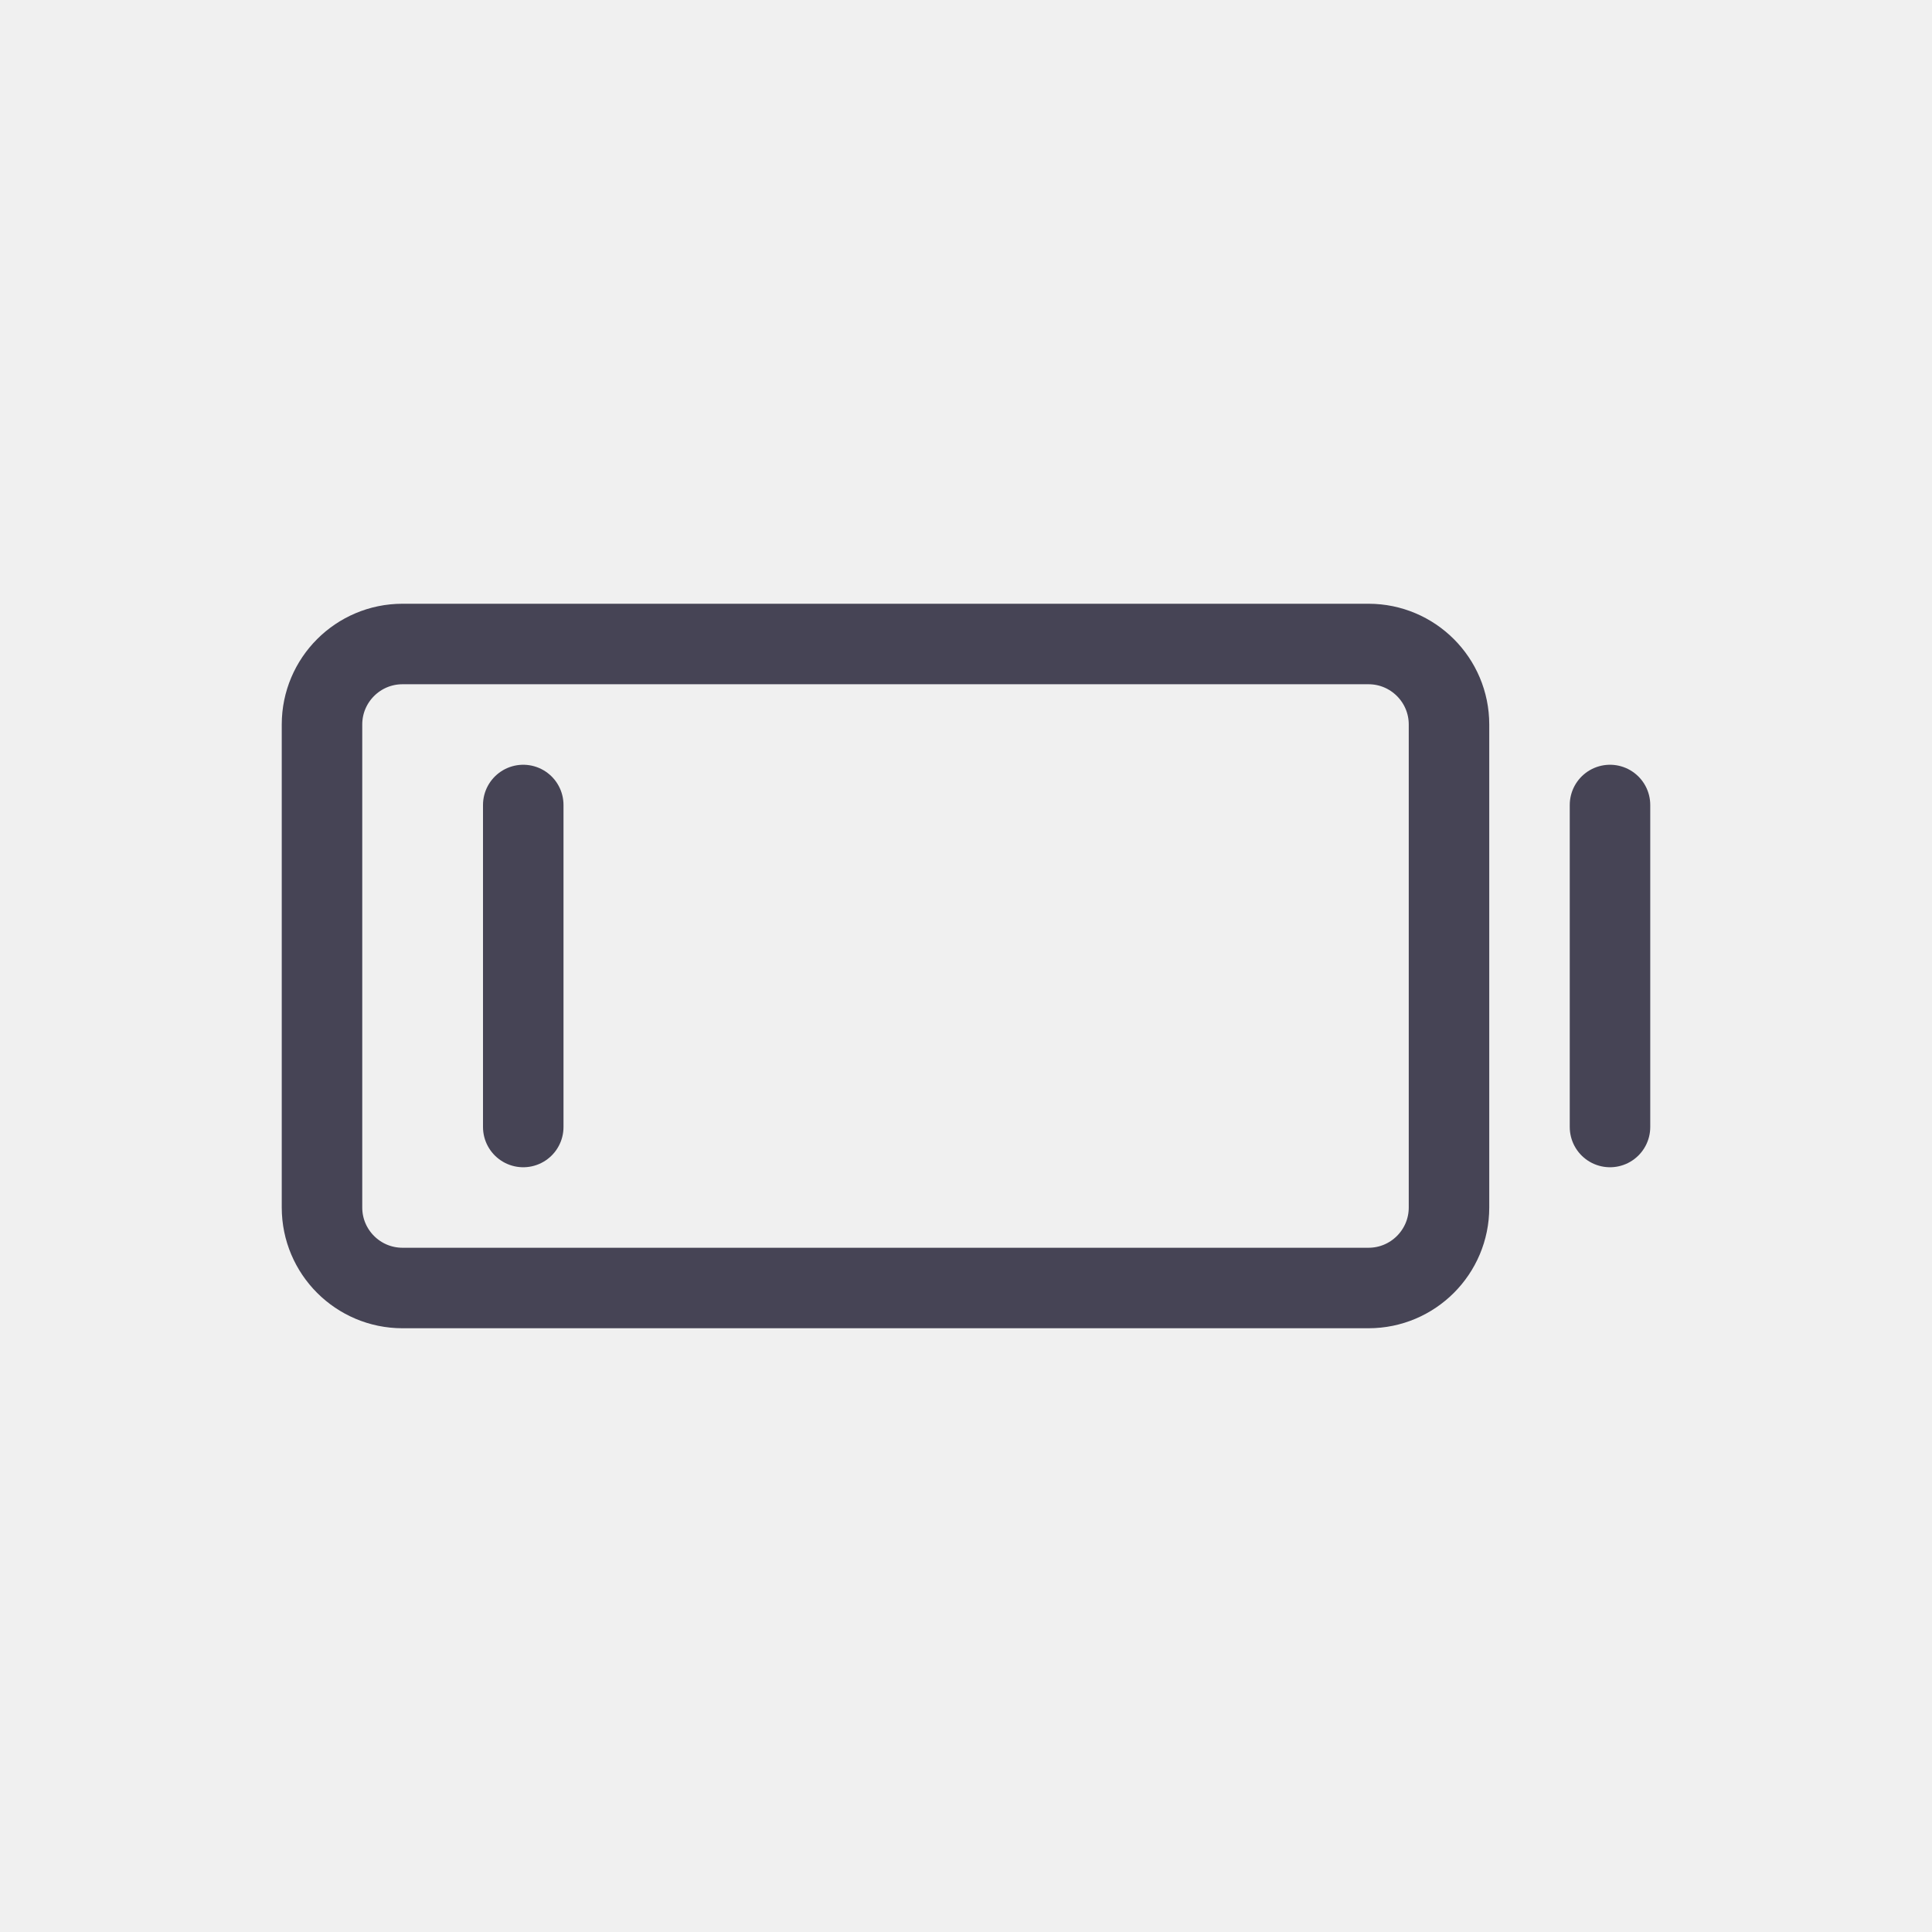
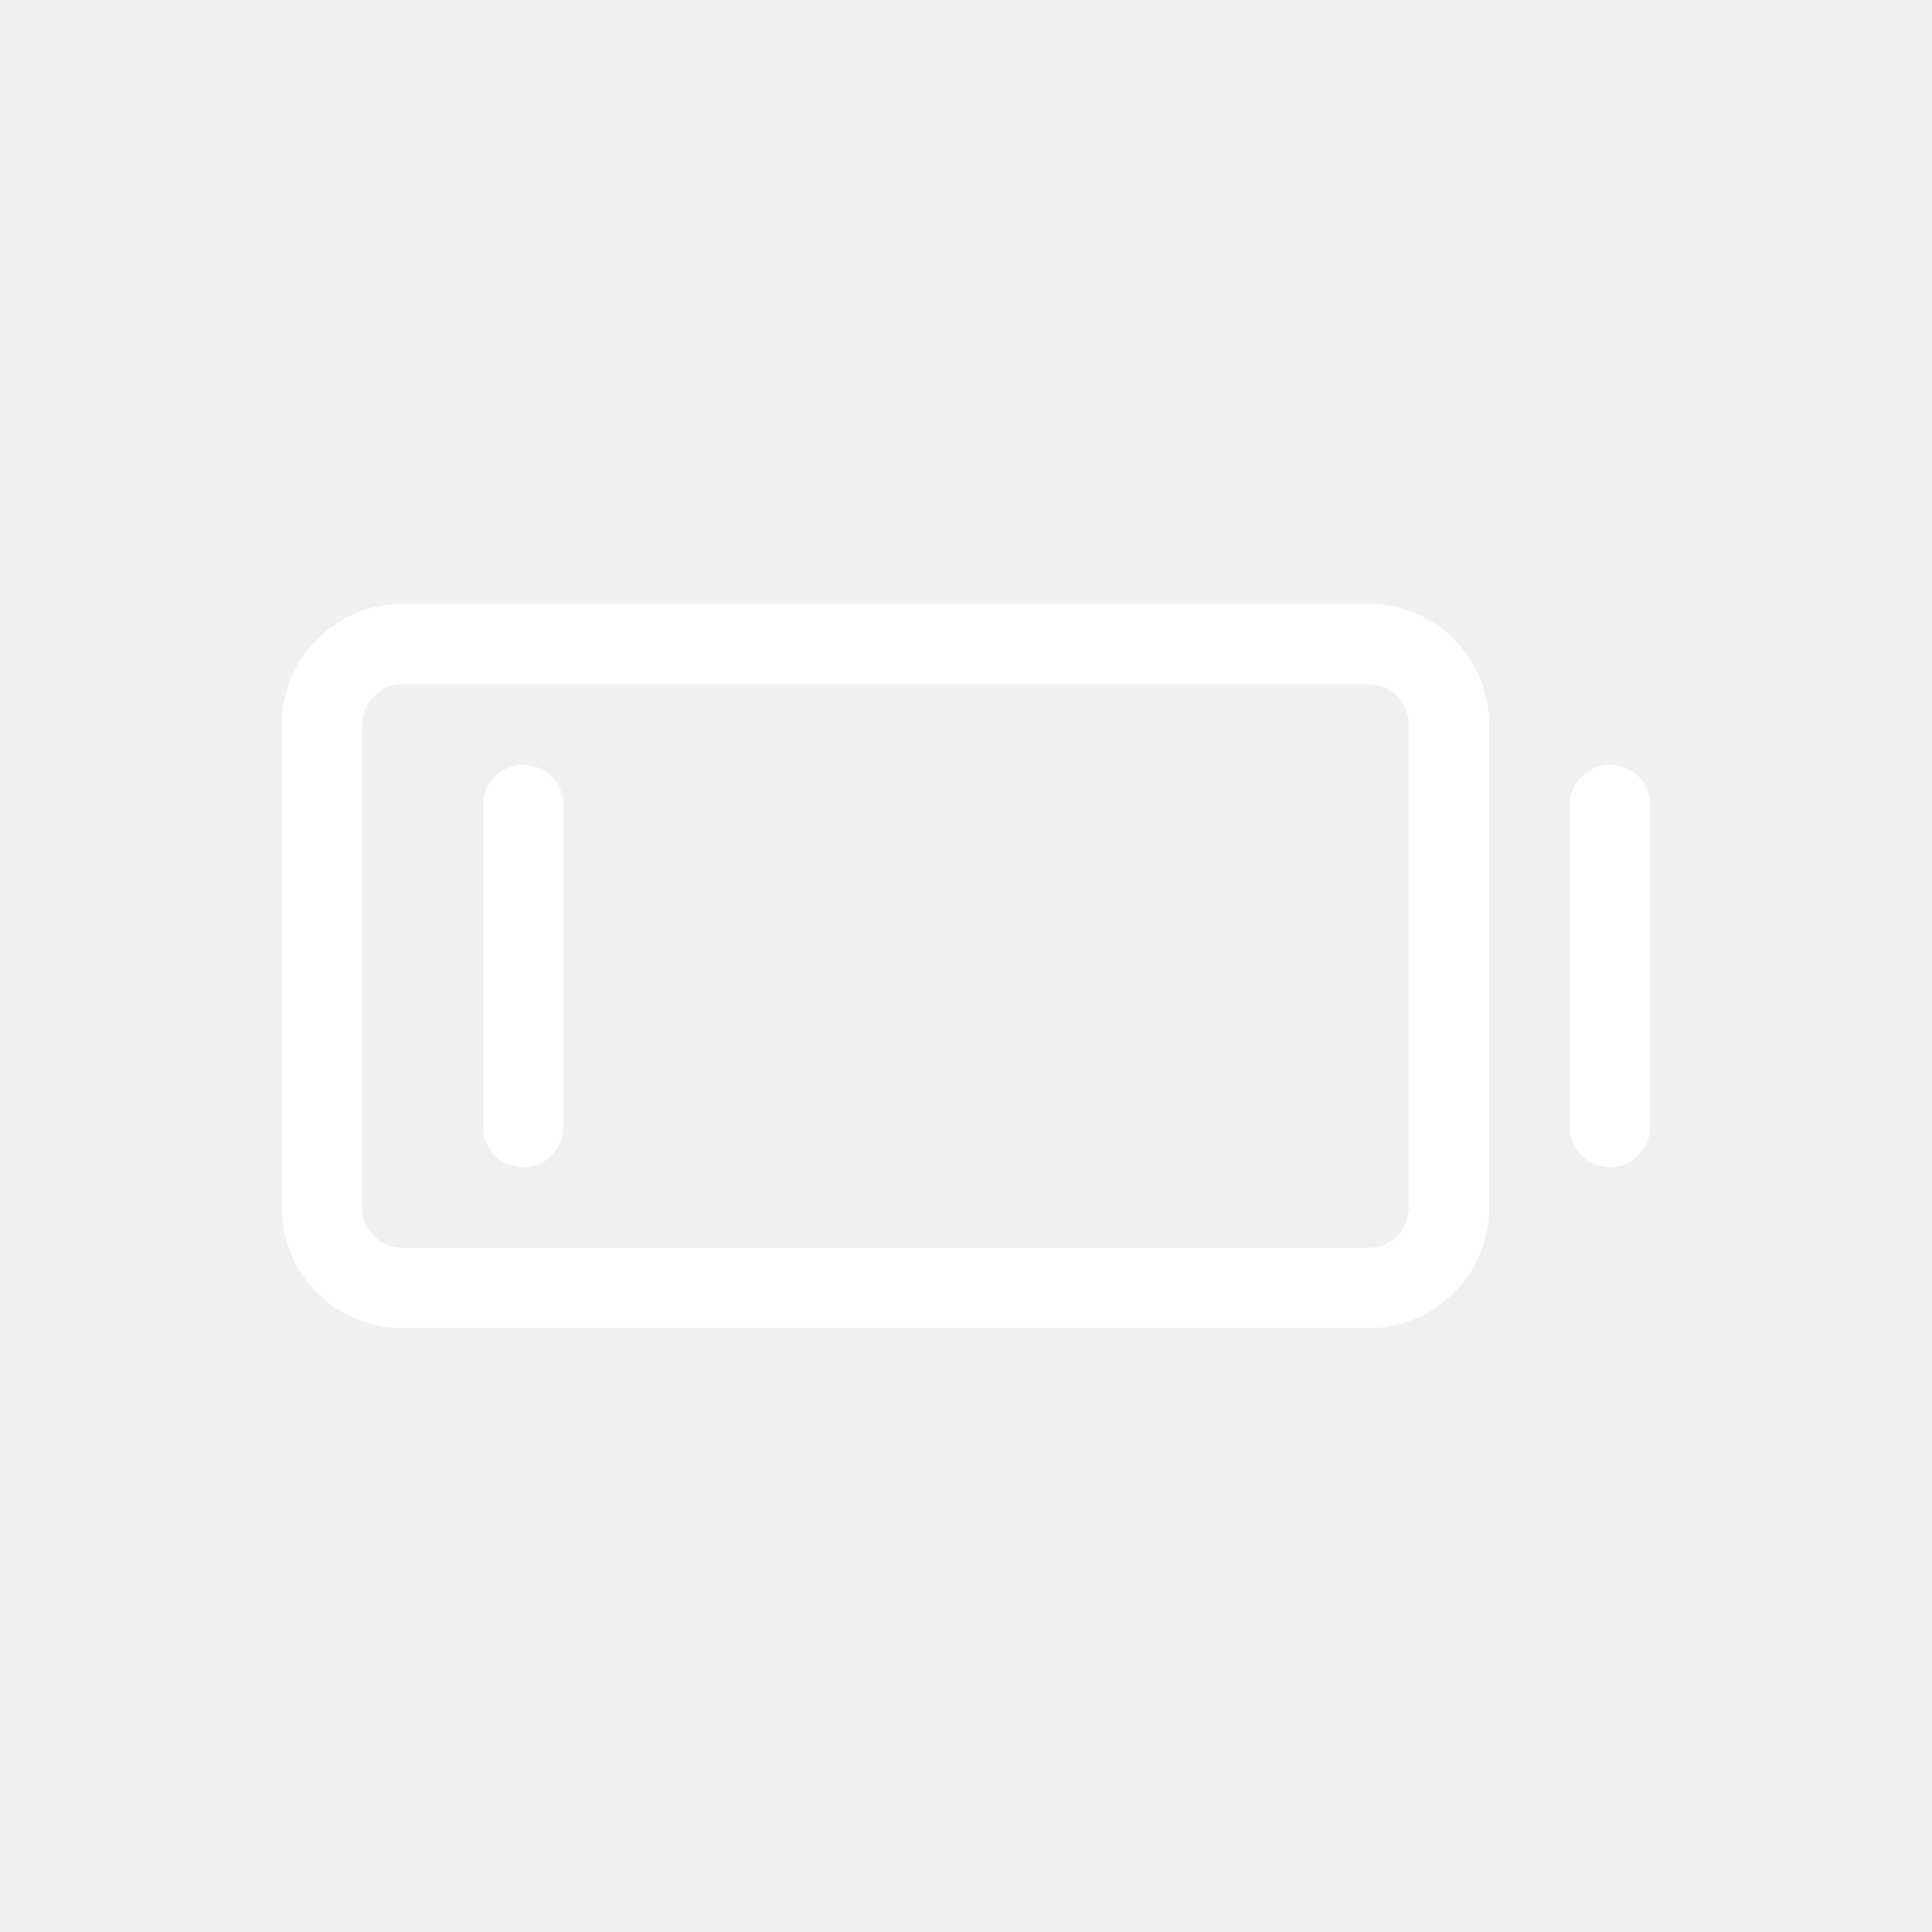
<svg xmlns="http://www.w3.org/2000/svg" width="50px" height="50px" viewBox="0 0 24 24" fill="none">
-   <path d="M20 10V14M6.5 10V14M4 9V15C4 15.552 4.448 16 5 16H17C17.552 16 18 15.552 18 15V9C18 8.448 17.552 8 17 8H5C4.448 8 4 8.448 4 9Z" stroke="#464455" stroke-linecap="round" stroke-linejoin="round" />
+   <path d="M20 10V14M6.5 10V14M4 9V15C4 15.552 4.448 16 5 16H17C17.552 16 18 15.552 18 15V9C18 8.448 17.552 8 17 8H5C4.448 8 4 8.448 4 9Z" stroke="#FFFFFF" stroke-linecap="round" stroke-linejoin="round" />
</svg>
